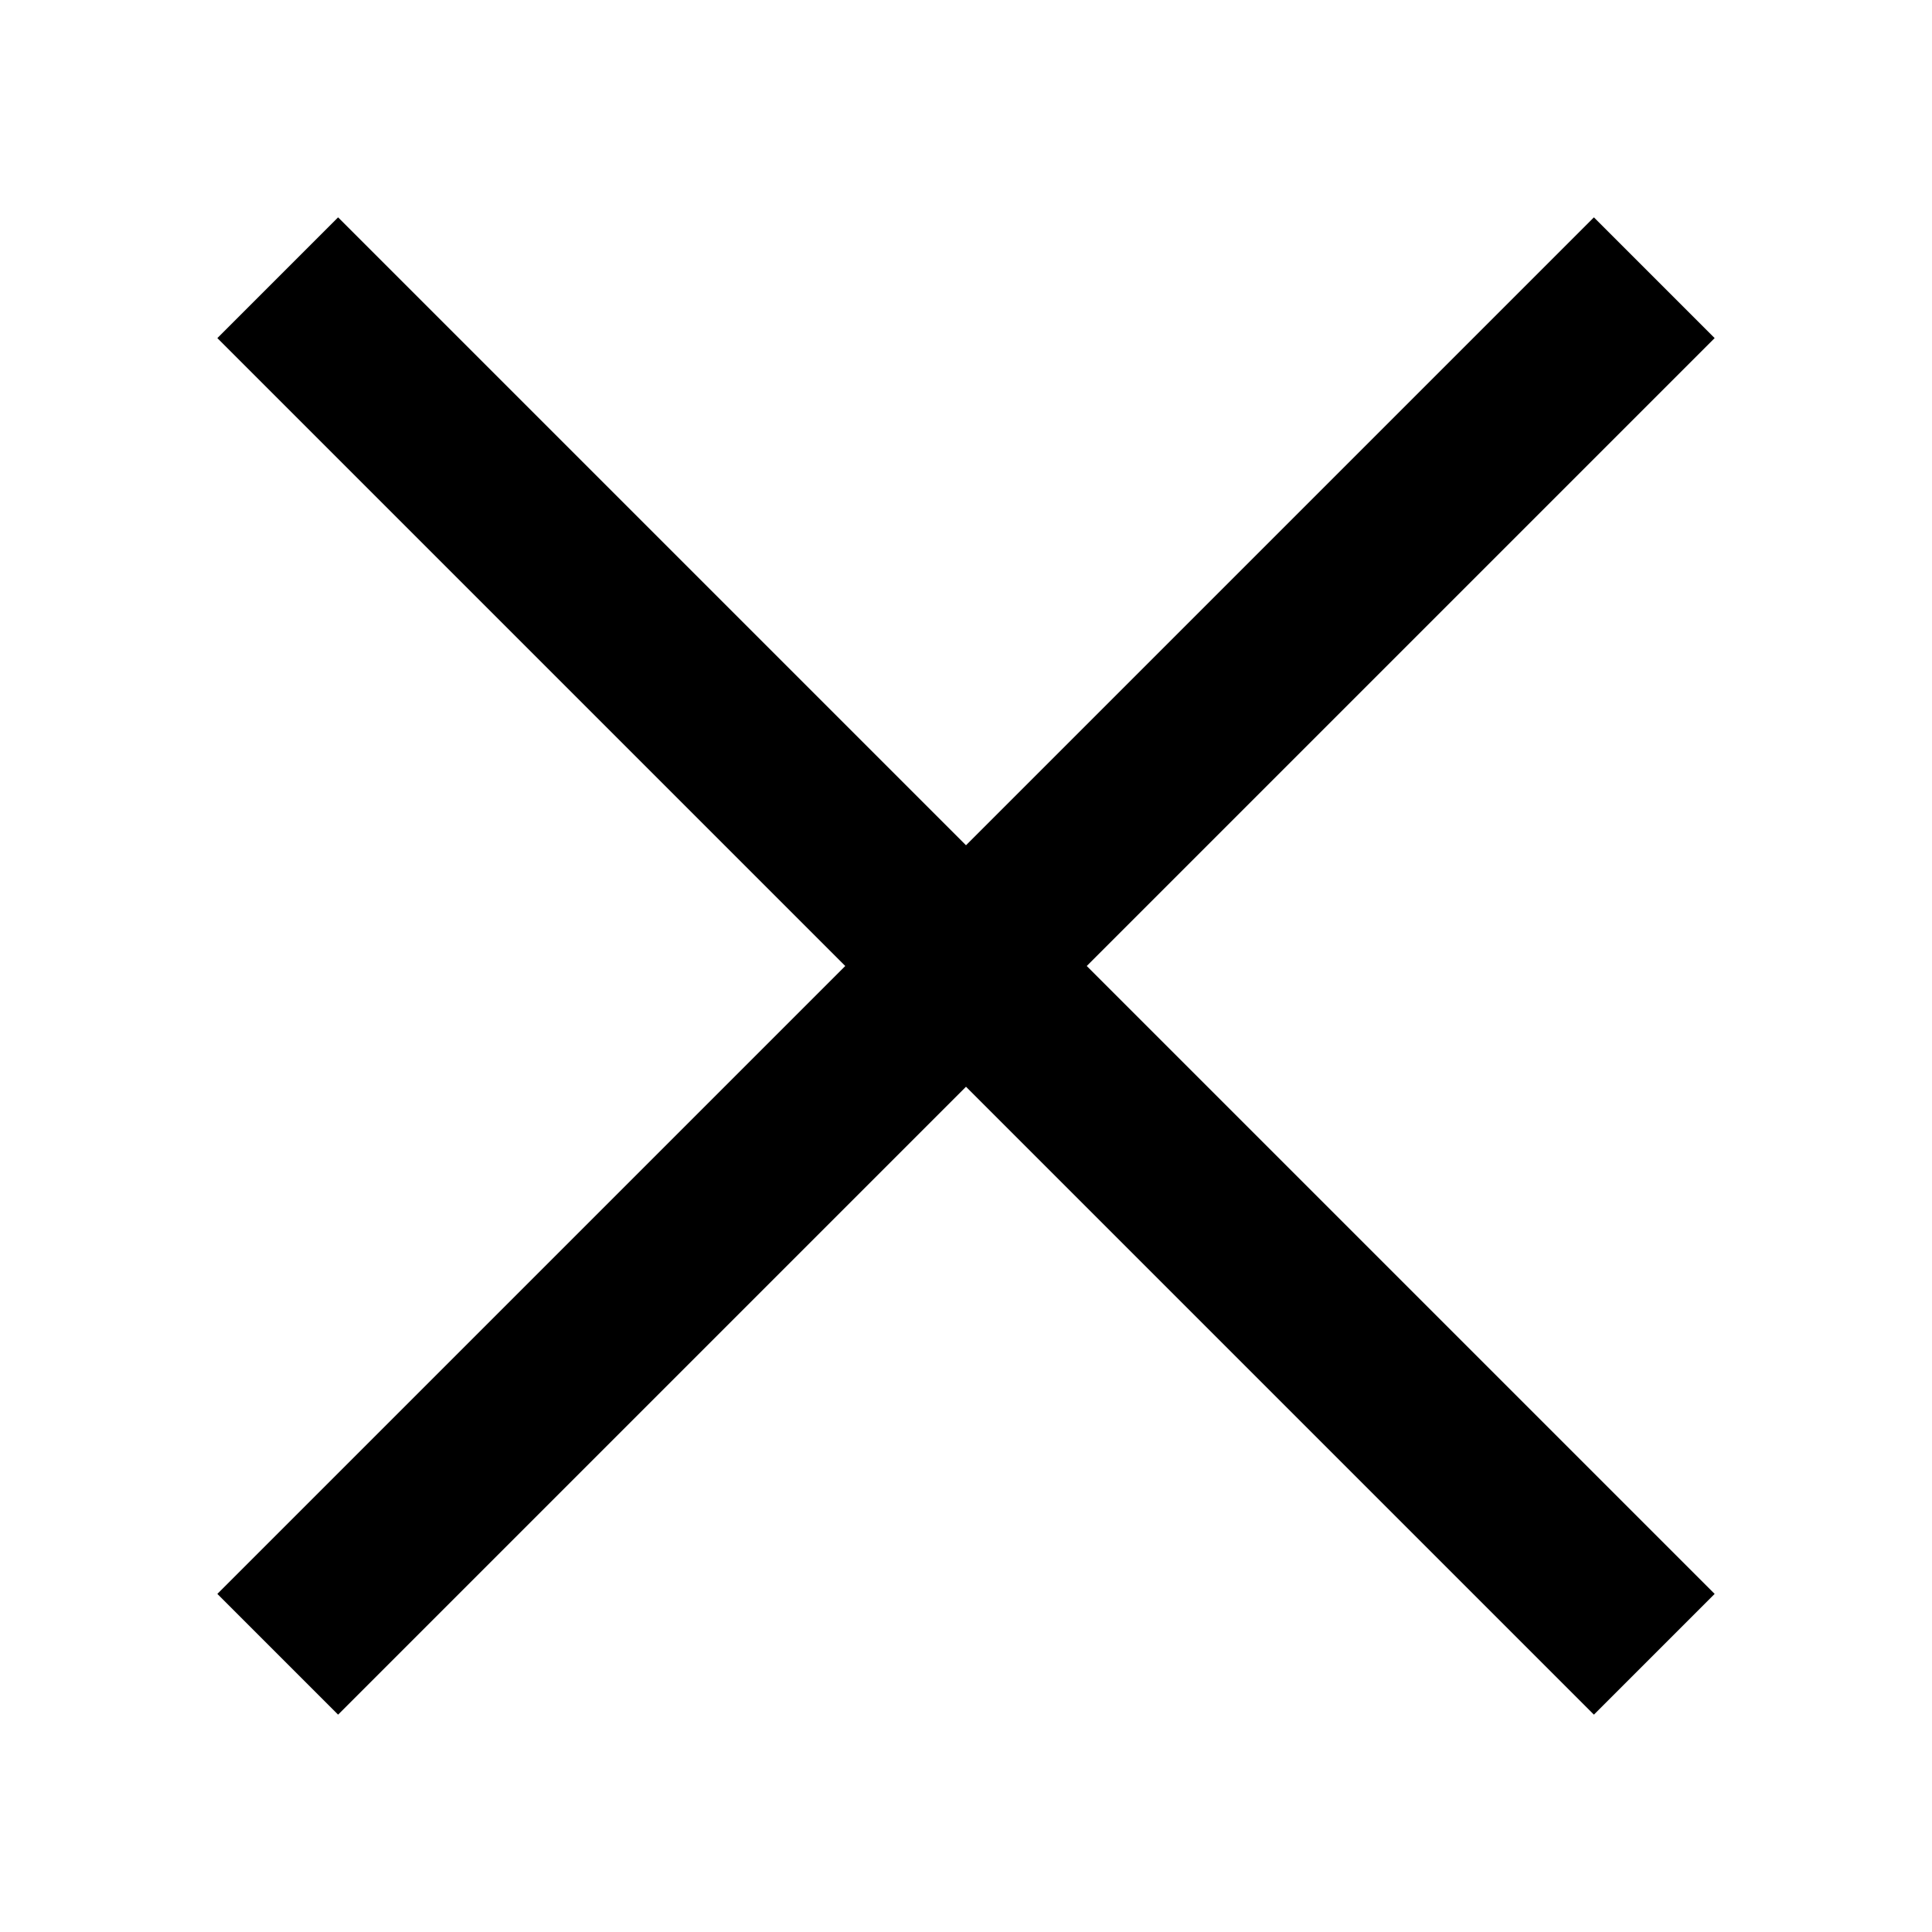
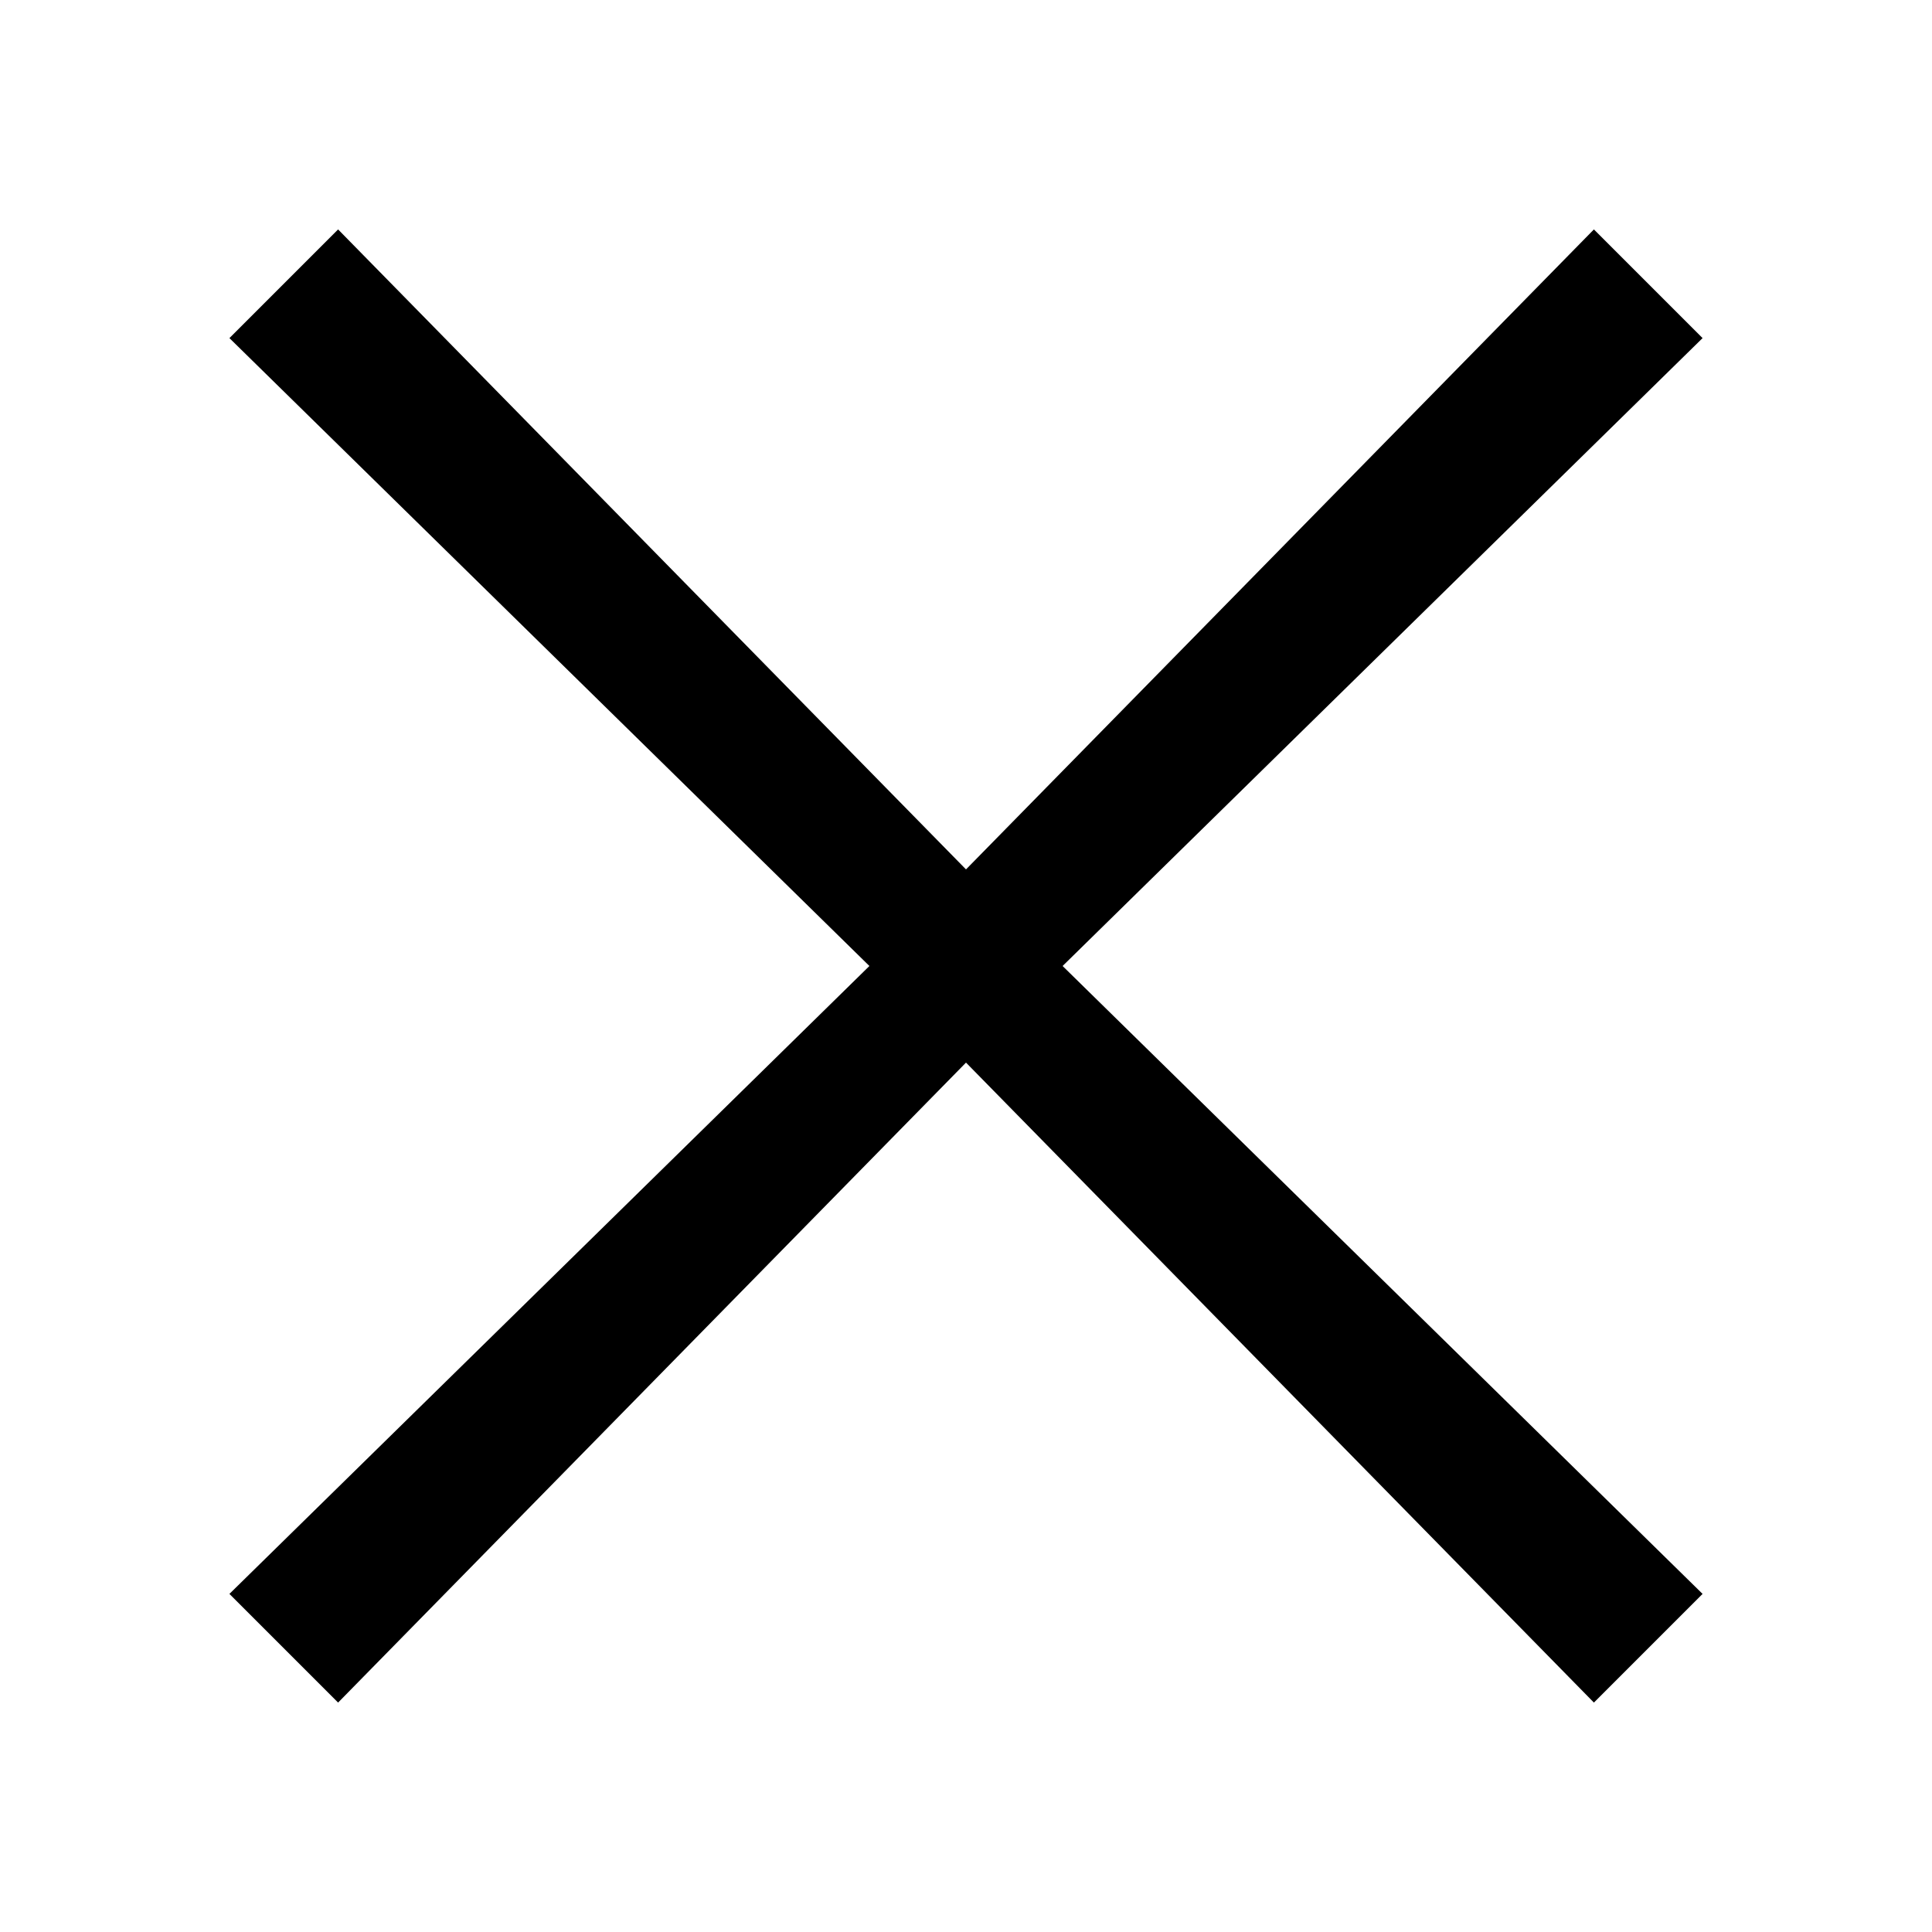
<svg xmlns="http://www.w3.org/2000/svg" version="1.1" id="Layer_1" x="0px" y="0px" viewBox="0 0 16 16" style="enable-background:new 0 0 16 16;" xml:space="preserve">
-   <polygon points="14.2,2.8 13.2,1.8 8,7 2.8,1.8 1.8,2.8 7,8 1.8,13.2 2.8,14.2 8,9 13.2,14.2 14.2,13.2 9,8 " />
+   <polygon points="14.1,2.8 13.2,1.9 8,7.2 2.8,1.9 1.9,2.8 7.2,8 1.9,13.2 2.8,14.1 8,8.8 13.2,14.1 14.1,13.2 8.8,8 " />
</svg>
